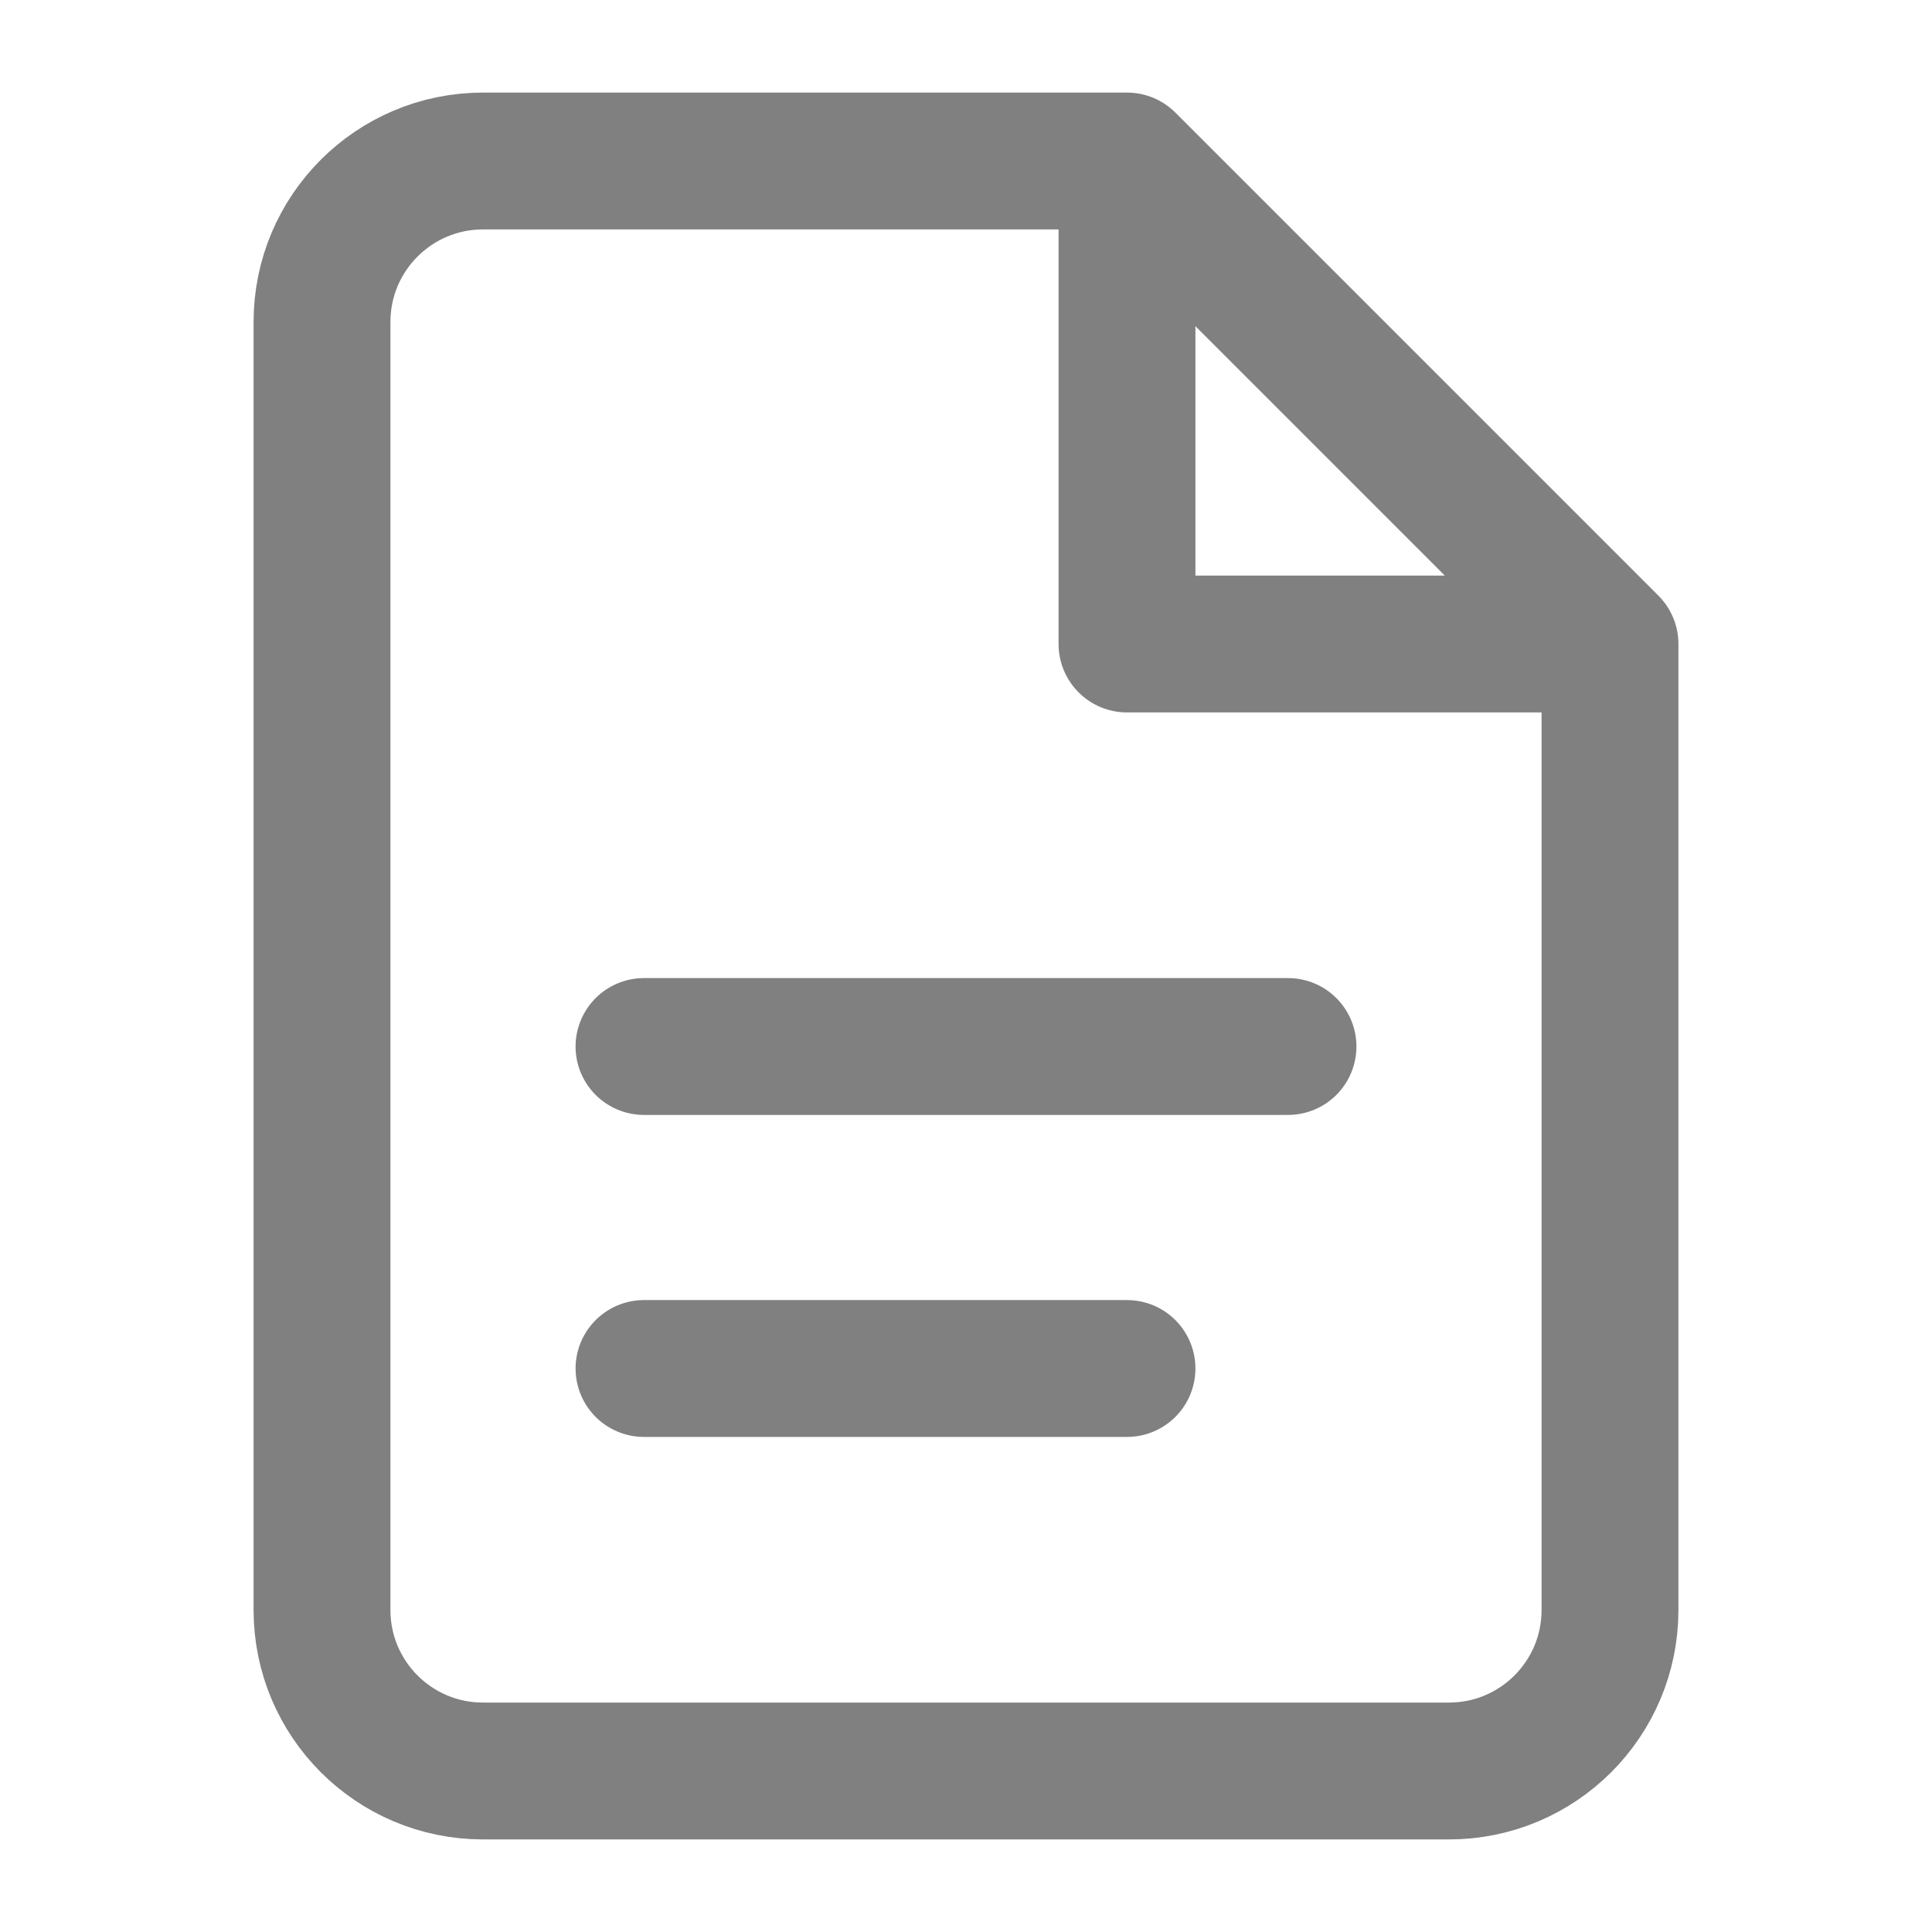
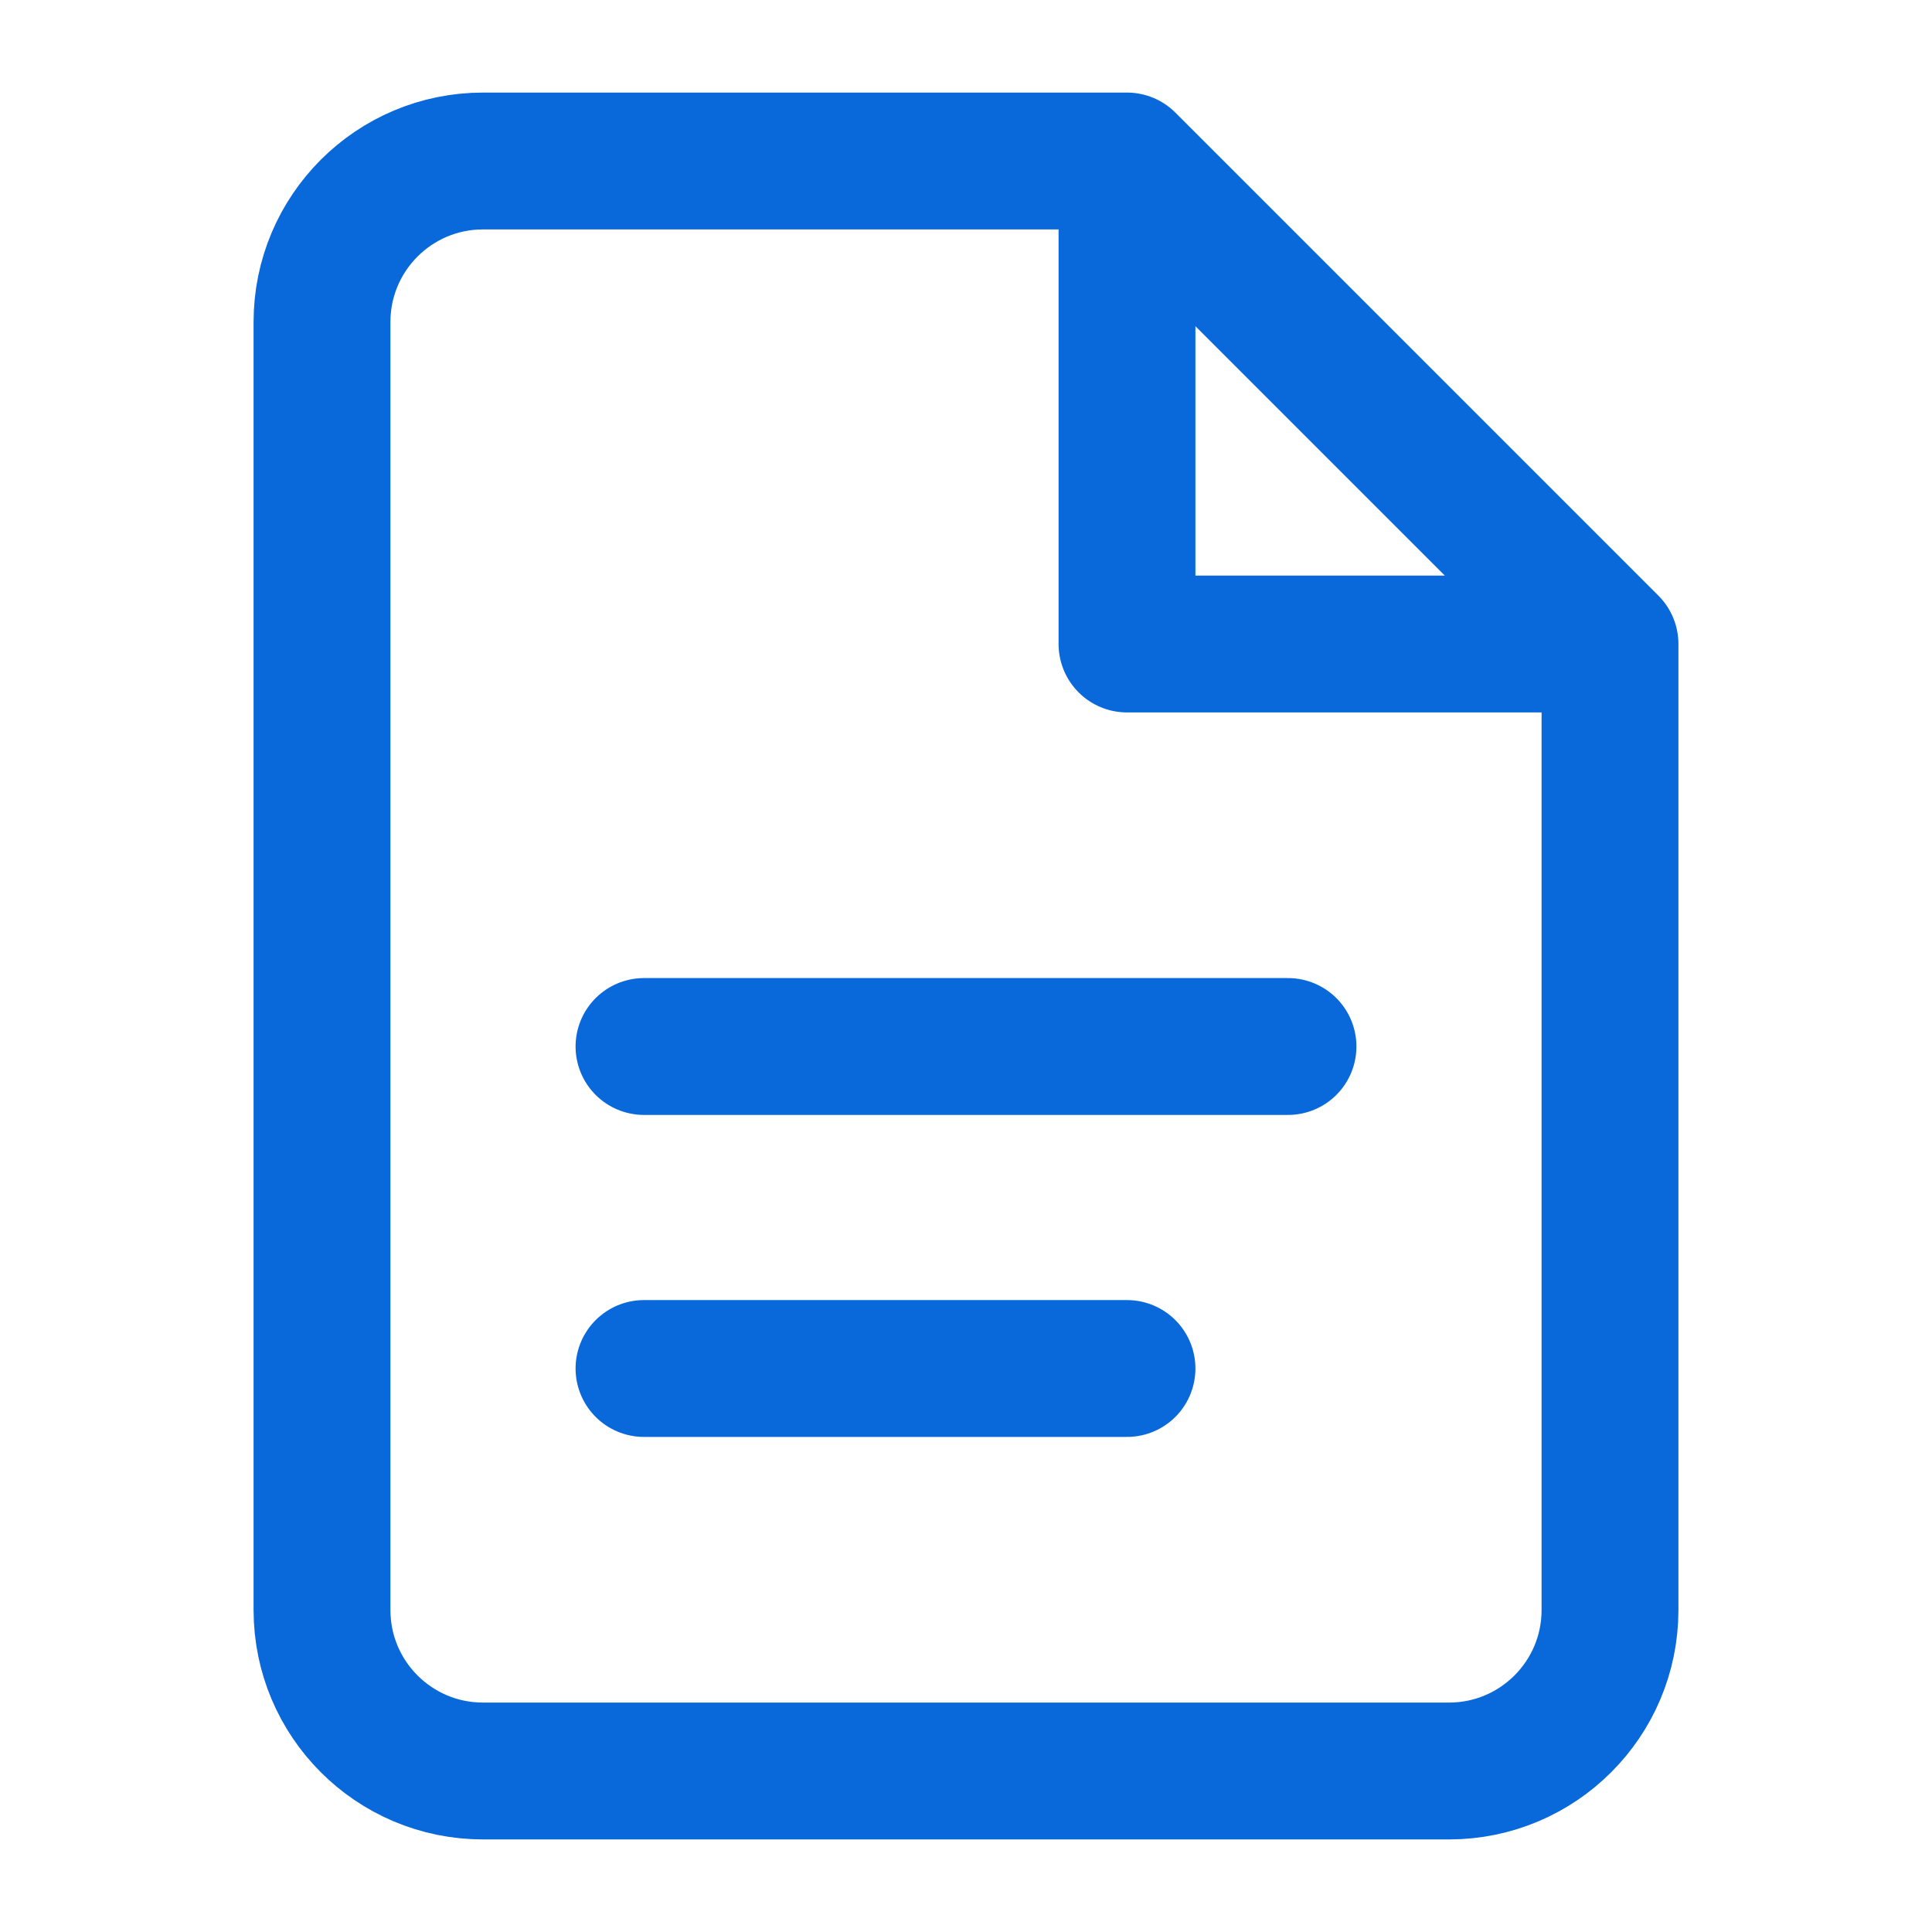
- <svg xmlns="http://www.w3.org/2000/svg" width="24" height="24" viewBox="0 0 24 24" fill="none" stroke="#808080" stroke-width="1.7" stroke-linecap="round" stroke-linejoin="round">
+ <svg xmlns="http://www.w3.org/2000/svg" width="24" height="24" viewBox="0 0 24 24" fill="none" stroke="#0969da" stroke-width="1.7" stroke-linecap="round" stroke-linejoin="round">
  <path d="M14 2H6a2 2 0 0 0-2 2v16a2 2 0 0 0 2 2h12a2 2 0 0 0 2-2V8Zm0 0v6h6M8 13h8M8 17h6" />
</svg>
